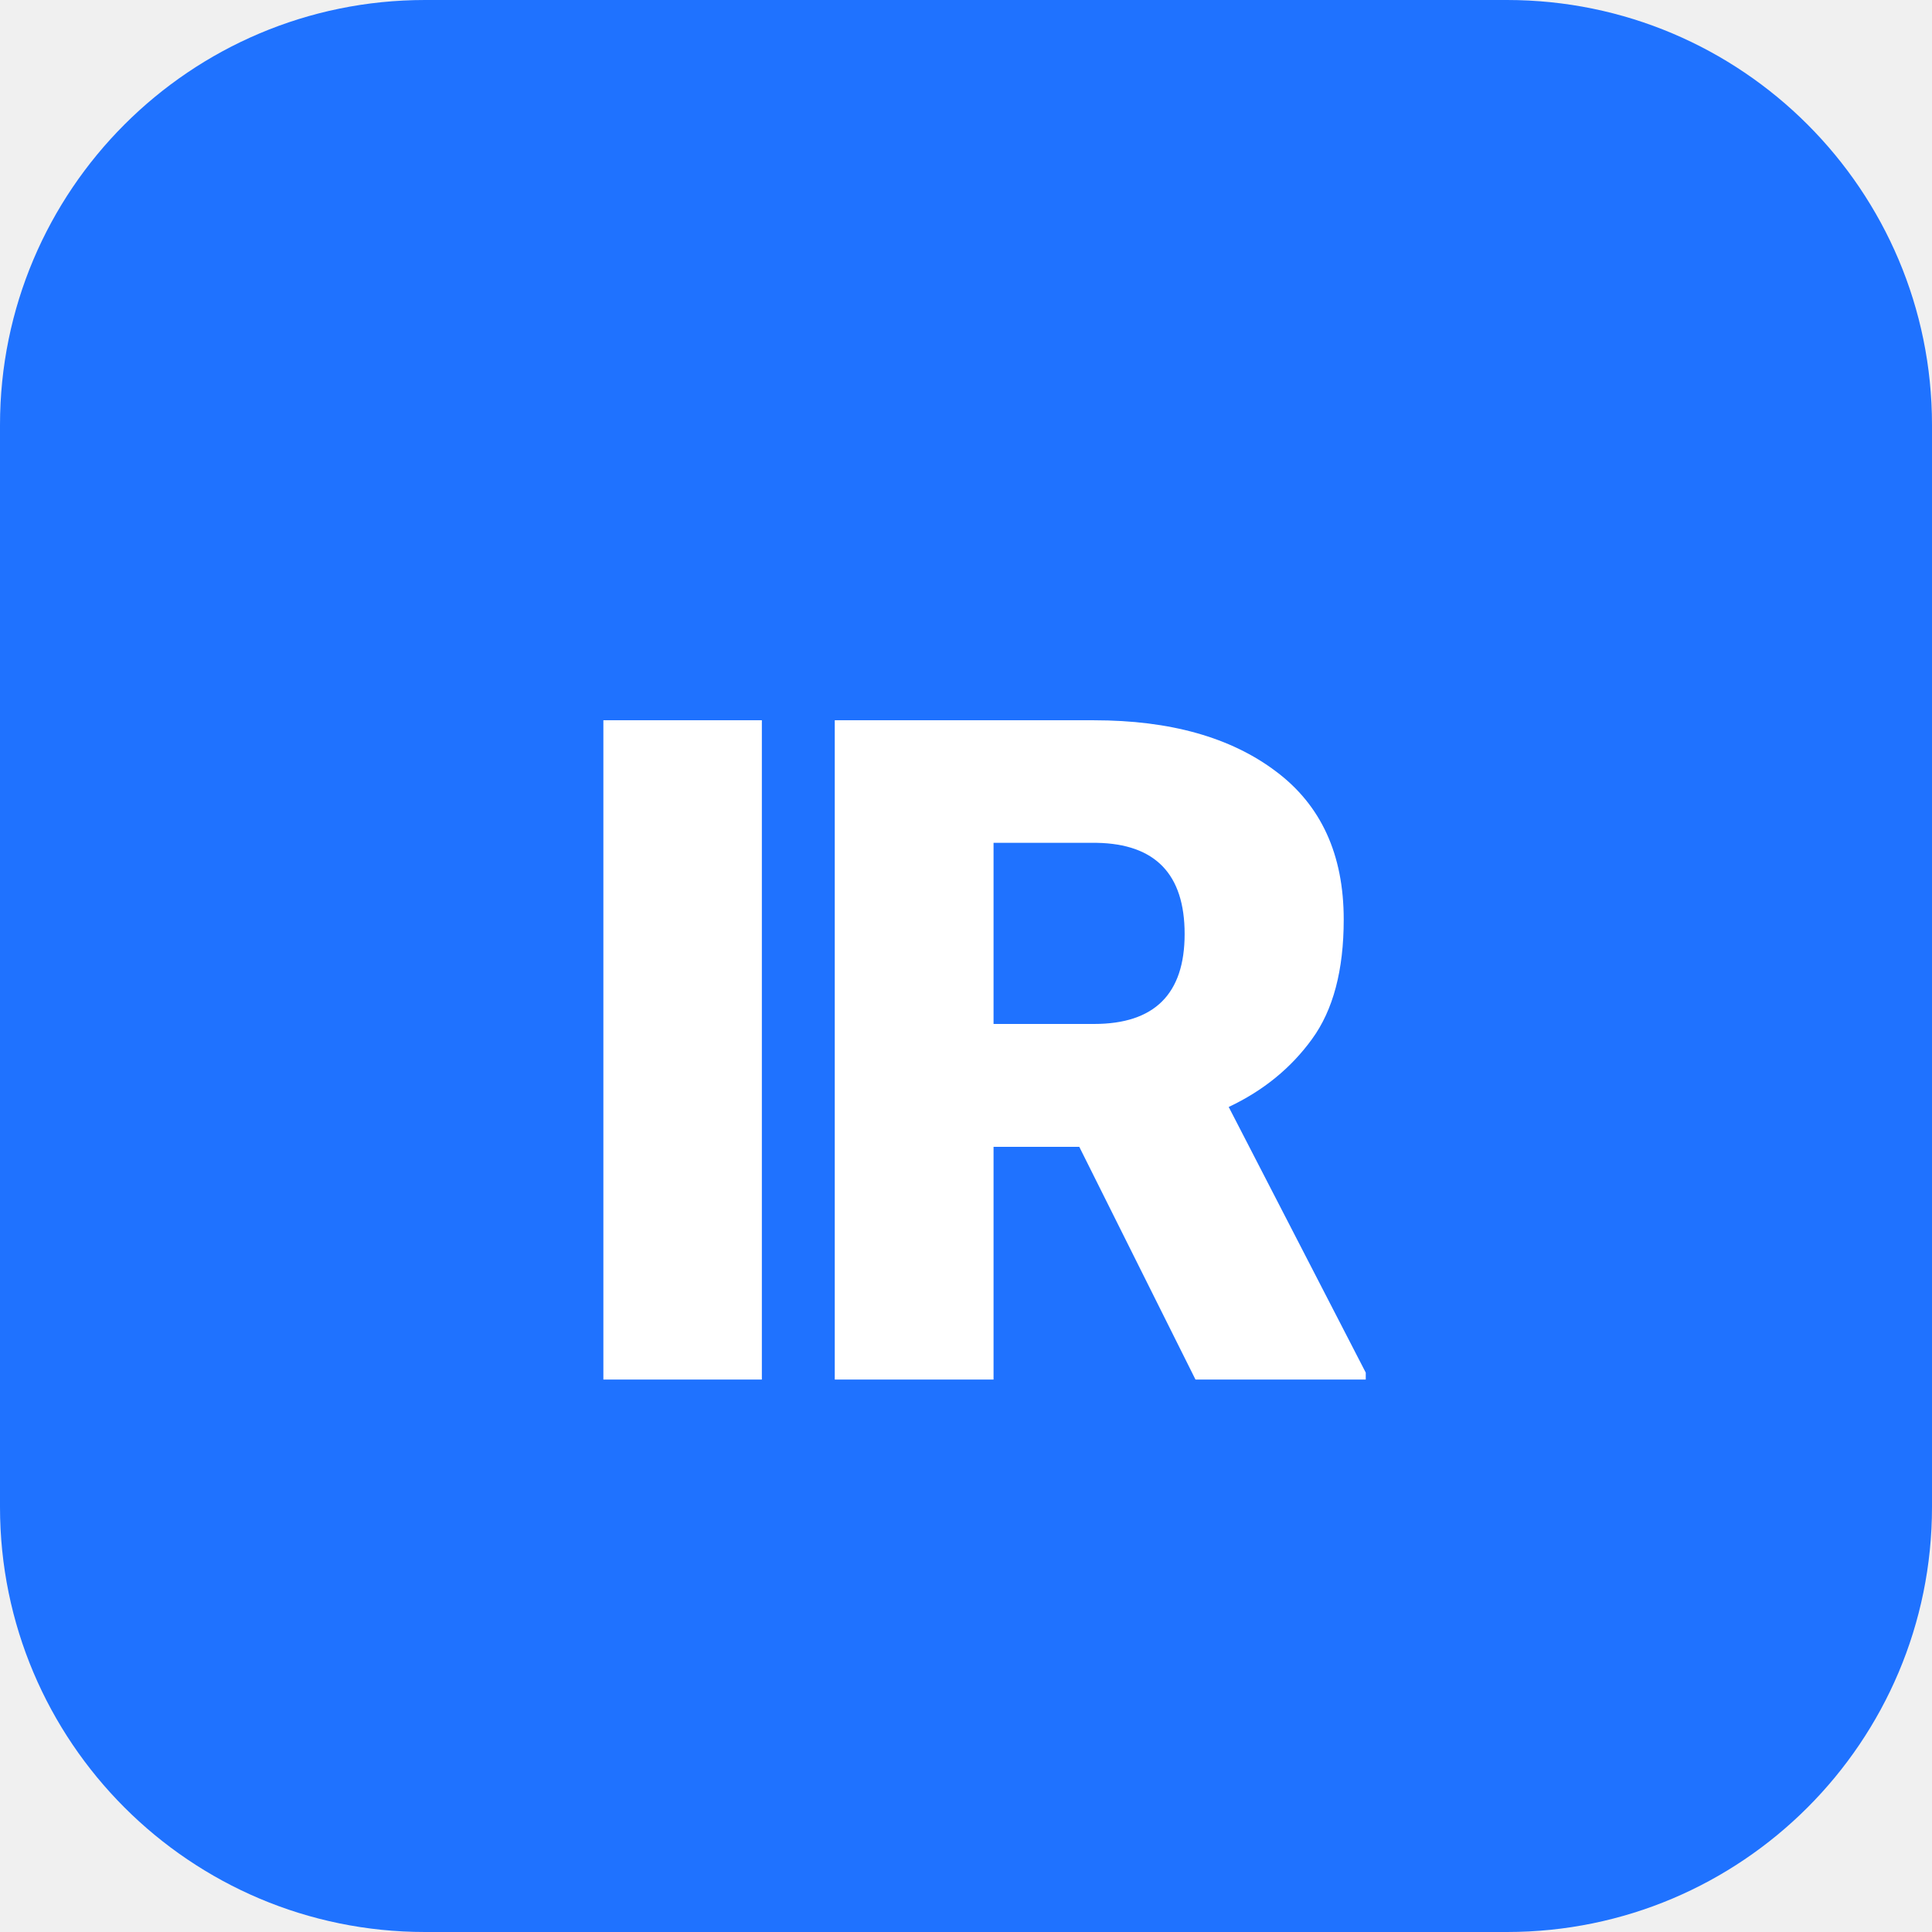
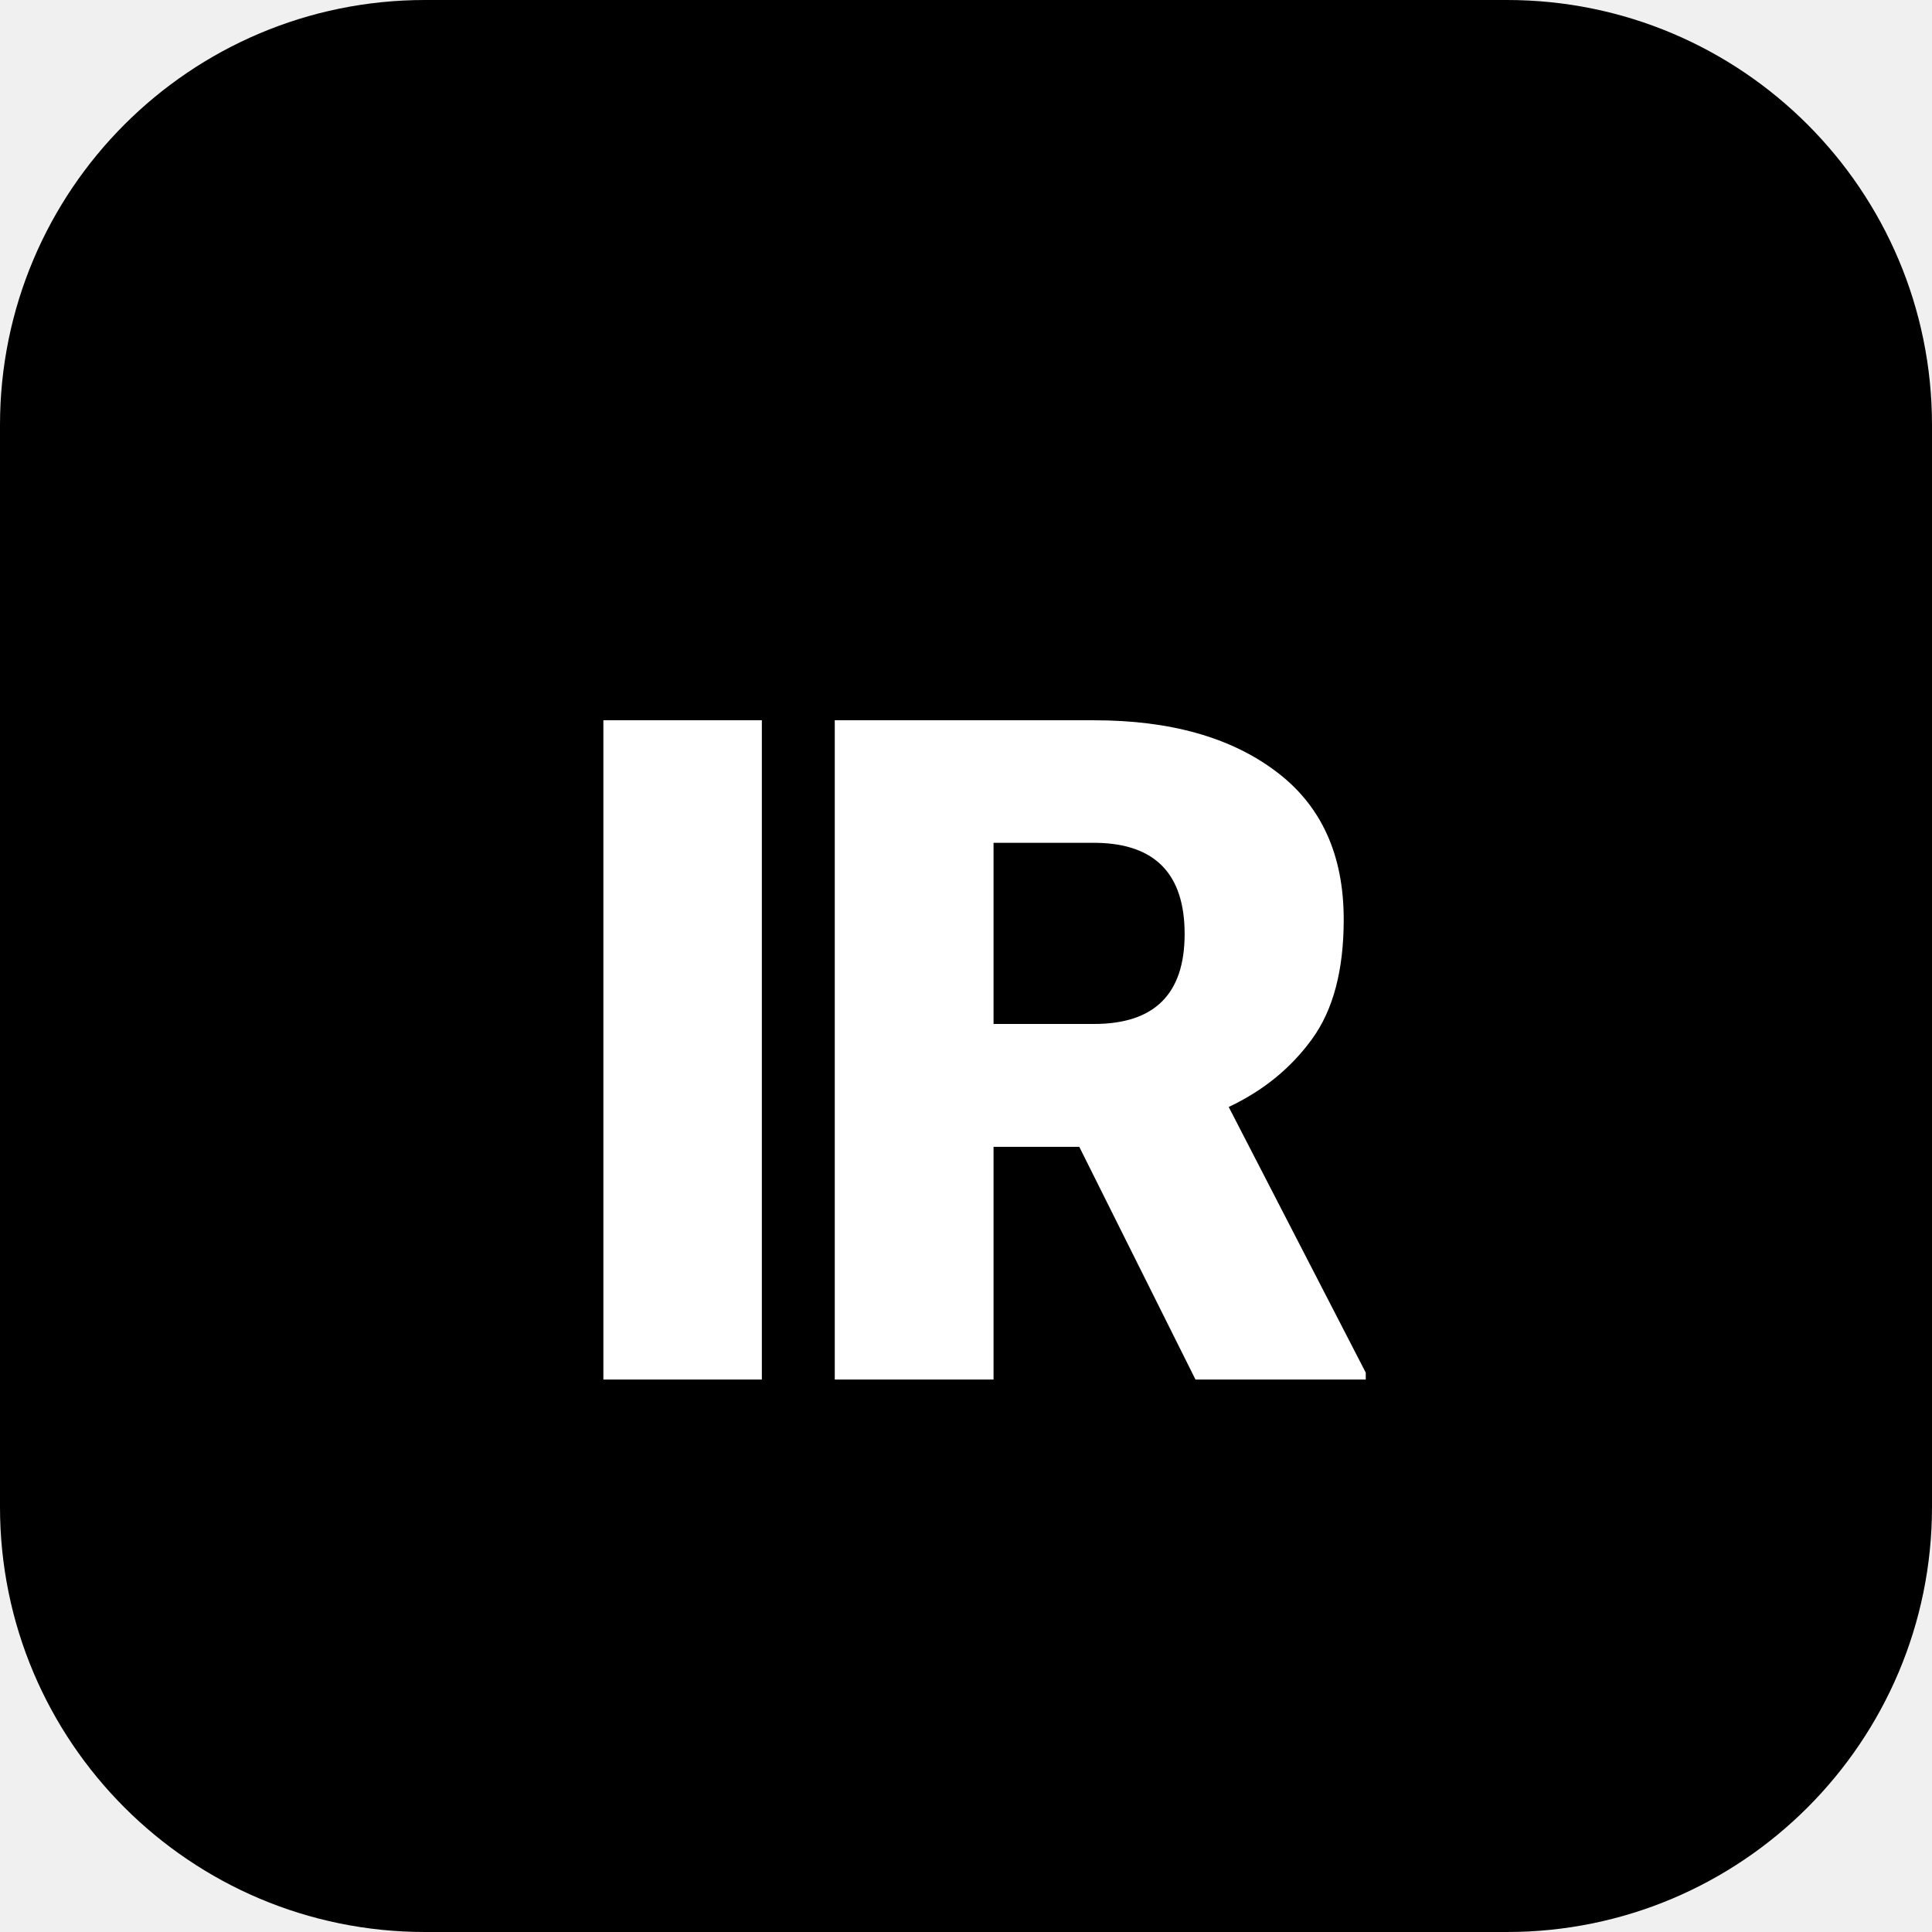
<svg xmlns="http://www.w3.org/2000/svg" viewBox="0 0 100 100">
-   <rect width="100" height="100" rx="22" fill="#1f72ff" />
+   <rect width="100" height="100" rx="22" fill="#000000" />
  <text x="50" y="55" font-family="-apple-system, BlinkMacSystemFont, 'Segoe UI', Roboto, 'Helvetica Neue', Arial, sans-serif" font-weight="800" font-size="48" fill="white" text-anchor="middle" dominant-baseline="central" letter-spacing="-2">IR</text>
</svg>
